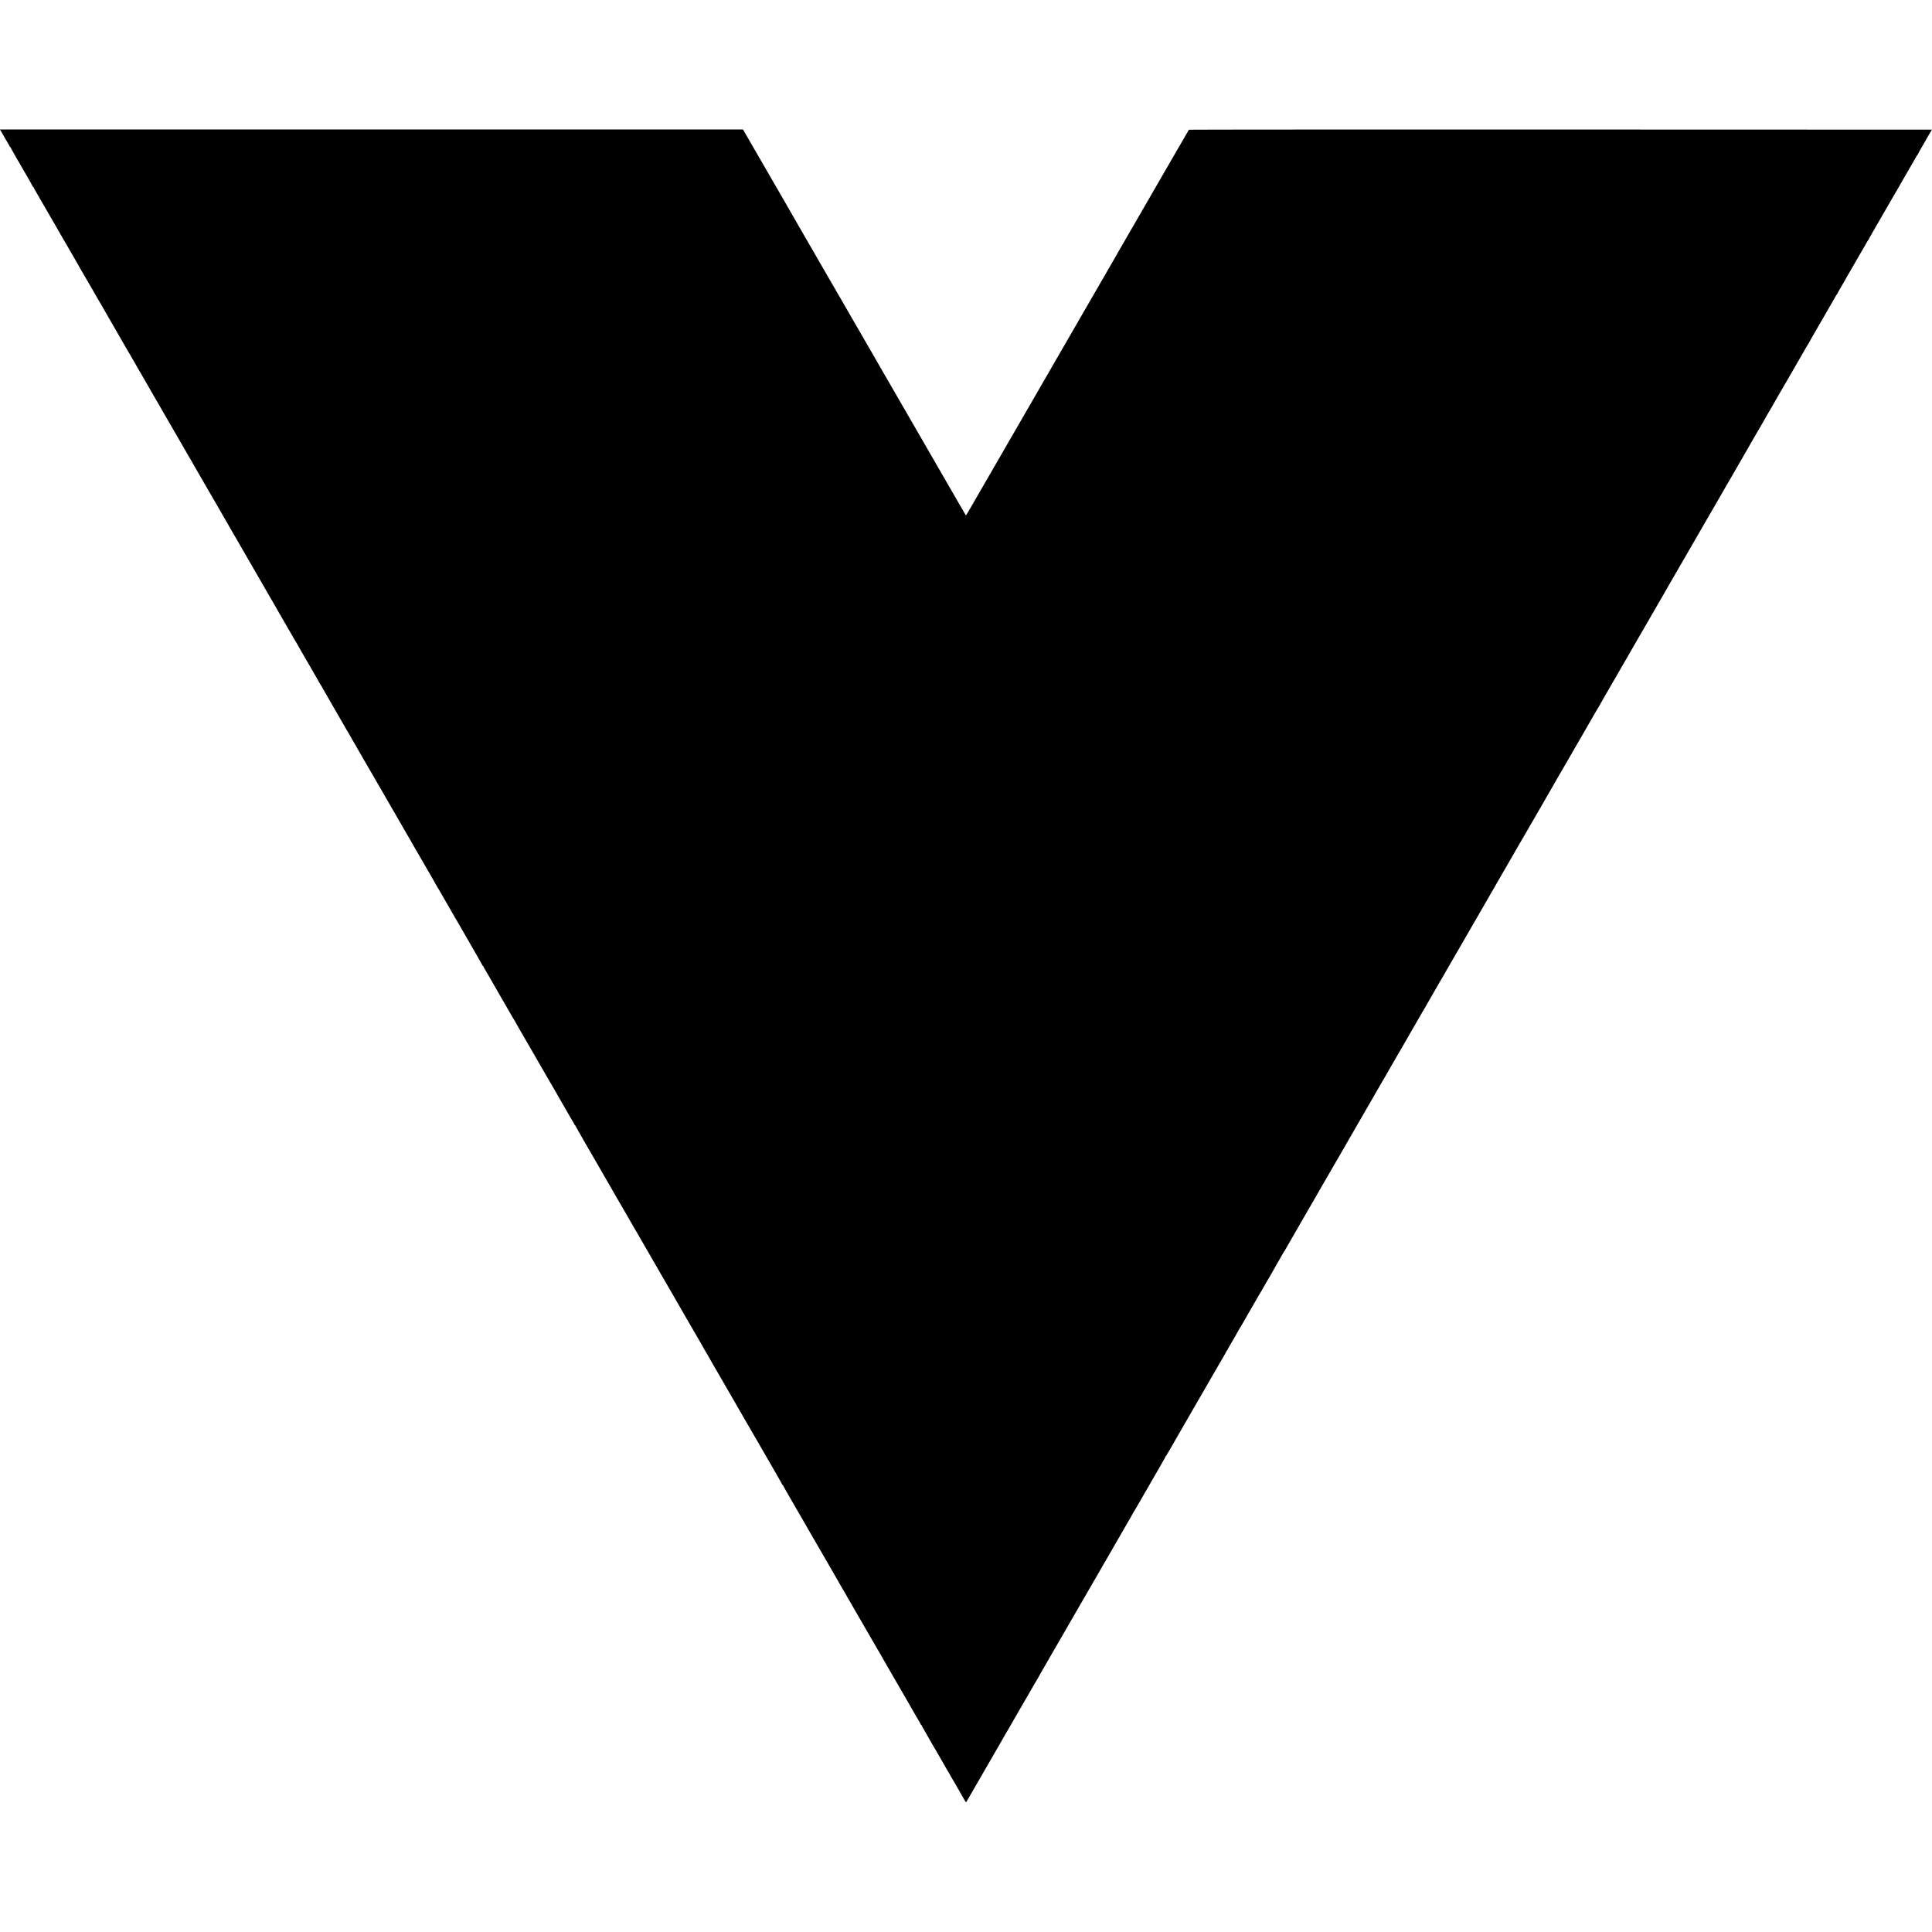
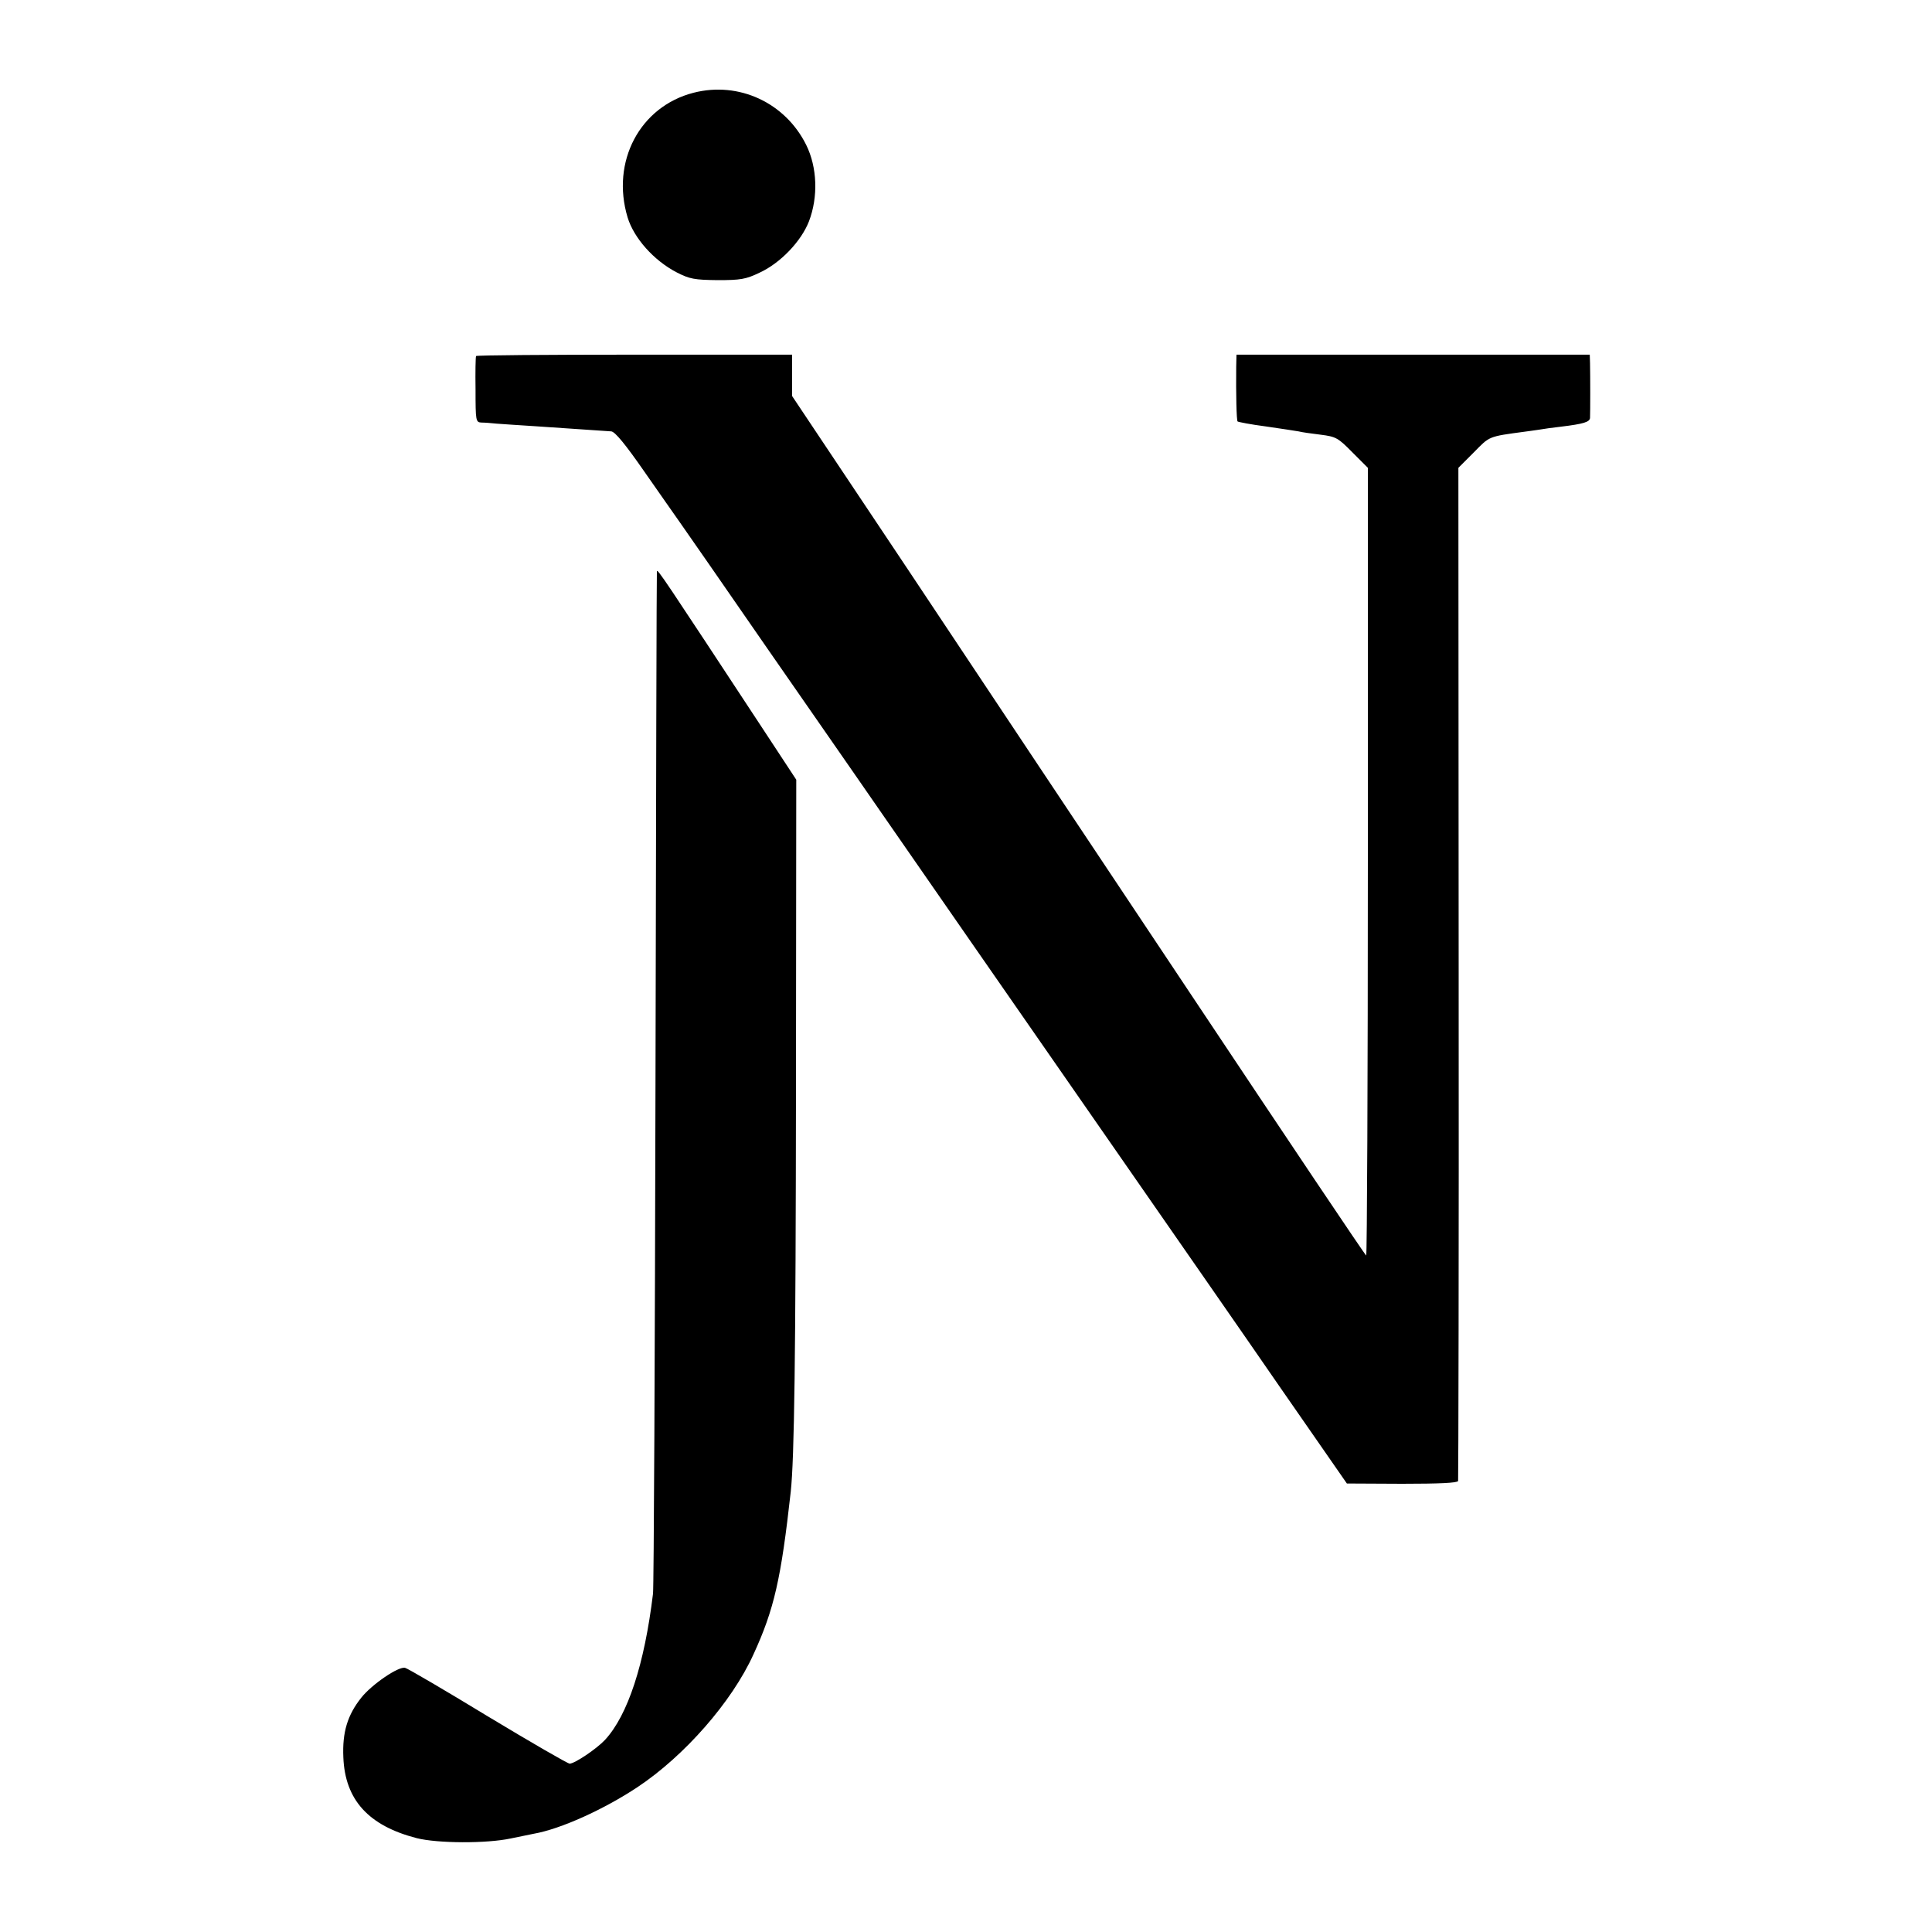
- <svg xmlns="http://www.w3.org/2000/svg" version="1.0" width="16pt" height="16pt" viewBox="0 0 16 16" preserveAspectRatio="xMidYMid meet">
-   <g transform="translate(0,16) scale(0.00032,-0.00032)" fill="#000000" stroke="none">
-     <path d="M18 46618 c45 -75 122 -207 122 -211 0 -2 25 -45 55 -95 30 -50 55 -96 55 -102 0 -5 5 -10 10 -10 6 0 10 -4 10 -9 0 -5 73 -135 161 -288 89 -153 173 -298 187 -323 14 -25 32 -57 41 -72 88 -149 187 -324 189 -335 2 -7 8 -13 13 -13 5 0 9 -4 9 -10 0 -5 46 -89 103 -187 175 -302 490 -846 507 -876 8 -16 20 -36 25 -45 28 -46 290 -498 339 -585 13 -23 74 -129 136 -236 61 -107 123 -215 137 -240 14 -25 29 -50 33 -56 5 -5 23 -37 40 -70 18 -33 38 -67 44 -75 11 -16 21 -33 63 -109 14 -25 29 -50 33 -56 4 -5 21 -35 38 -65 55 -100 261 -455 269 -465 4 -5 14 -21 20 -35 15 -29 41 -75 103 -180 24 -41 52 -88 60 -105 9 -16 57 -100 107 -185 112 -193 362 -626 380 -660 8 -14 23 -38 33 -55 11 -16 23 -37 27 -45 4 -8 26 -46 48 -85 23 -38 53 -90 67 -115 46 -81 64 -113 178 -310 62 -107 121 -210 132 -227 37 -67 56 -99 85 -148 16 -27 32 -57 36 -65 4 -8 15 -27 25 -42 9 -15 53 -89 96 -165 44 -76 177 -307 296 -513 120 -206 268 -463 330 -570 131 -227 117 -203 200 -348 36 -62 73 -125 82 -140 10 -15 21 -34 25 -42 4 -8 20 -37 36 -65 17 -27 38 -65 48 -82 49 -85 64 -111 87 -153 13 -25 28 -49 32 -55 4 -5 78 -134 165 -285 87 -151 166 -288 176 -305 10 -16 26 -43 35 -59 9 -17 125 -217 257 -445 132 -229 253 -441 270 -471 17 -30 45 -79 64 -108 18 -29 33 -54 33 -57 0 -2 20 -37 44 -77 24 -40 123 -212 221 -383 97 -170 190 -330 205 -355 16 -25 39 -65 53 -90 13 -25 81 -144 152 -265 70 -121 137 -238 150 -260 12 -22 37 -65 55 -95 18 -30 43 -73 55 -95 12 -22 48 -85 80 -140 77 -132 163 -280 190 -330 13 -22 71 -123 130 -225 59 -102 116 -199 126 -217 10 -17 29 -50 43 -72 15 -22 26 -43 26 -45 0 -2 27 -50 60 -106 33 -56 60 -103 60 -105 0 -2 55 -98 90 -155 8 -14 182 -316 239 -414 13 -22 45 -79 72 -124 27 -46 49 -86 49 -89 0 -2 14 -24 30 -48 16 -24 30 -46 30 -49 0 -5 74 -135 100 -176 5 -8 24 -42 43 -75 50 -88 58 -101 262 -455 104 -179 199 -345 213 -370 14 -25 28 -49 32 -55 4 -5 17 -26 28 -45 10 -19 62 -109 114 -200 114 -197 133 -230 170 -295 16 -27 33 -57 38 -65 17 -28 96 -165 103 -180 4 -8 16 -28 26 -45 10 -16 77 -131 148 -255 72 -124 181 -313 243 -420 62 -107 121 -209 131 -227 35 -62 323 -560 392 -678 38 -66 83 -145 100 -175 16 -30 33 -59 37 -65 4 -5 17 -27 29 -47 34 -61 56 -100 90 -156 17 -29 31 -55 31 -57 0 -2 17 -32 39 -67 21 -35 134 -229 251 -433 117 -203 235 -407 261 -451 27 -45 49 -85 49 -88 0 -4 8 -19 19 -34 15 -21 200 -341 309 -533 10 -19 33 -58 51 -87 17 -29 31 -54 31 -56 0 -2 25 -44 55 -94 30 -50 55 -95 55 -98 0 -4 6 -15 14 -23 7 -9 27 -41 43 -71 17 -30 170 -297 342 -594 171 -296 311 -542 311 -547 0 -5 5 -9 10 -9 6 0 10 -4 10 -10 0 -5 22 -47 49 -92 27 -46 58 -99 68 -118 24 -43 81 -140 93 -160 5 -8 66 -114 135 -235 69 -121 130 -227 135 -235 12 -21 259 -447 283 -490 10 -19 28 -47 38 -62 11 -14 19 -29 19 -32 0 -3 37 -69 83 -148 99 -170 305 -526 337 -583 13 -22 31 -53 41 -70 11 -16 22 -37 26 -45 7 -14 82 -146 103 -180 14 -24 181 -311 205 -355 13 -22 46 -80 75 -130 29 -49 64 -110 78 -135 14 -25 51 -88 82 -140 31 -52 59 -102 63 -110 4 -8 18 -33 31 -55 205 -353 284 -489 309 -535 17 -30 45 -78 62 -106 18 -28 36 -60 39 -72 4 -12 12 -22 17 -22 5 0 9 -4 9 -10 0 -5 109 -197 241 -427 133 -230 250 -431 259 -448 51 -90 222 -385 280 -485 37 -63 78 -135 92 -160 14 -25 67 -117 118 -205 51 -88 101 -175 111 -193 34 -58 55 -95 149 -257 51 -88 101 -173 110 -190 9 -16 76 -131 147 -255 72 -124 140 -241 151 -260 61 -108 281 -489 355 -615 38 -66 77 -133 87 -150 35 -63 91 -161 100 -175 14 -23 99 -169 128 -220 54 -97 135 -235 142 -245 4 -5 20 -32 35 -60 26 -48 238 -416 276 -480 10 -16 26 -46 37 -65 30 -53 382 -661 403 -695 10 -16 22 -37 26 -45 4 -8 26 -48 50 -88 24 -41 43 -75 43 -77 0 -2 22 -40 50 -85 27 -45 50 -84 50 -86 0 -3 38 -69 83 -147 84 -142 302 -520 340 -587 10 -19 34 -60 52 -90 18 -30 44 -75 57 -100 14 -25 45 -79 70 -120 25 -41 56 -96 70 -121 14 -25 77 -133 138 -240 62 -107 122 -210 132 -229 25 -43 310 -535 337 -581 11 -19 26 -45 34 -59 17 -32 238 -414 266 -460 11 -19 24 -41 28 -49 3 -7 75 -133 160 -278 84 -146 153 -269 153 -274 0 -5 5 -9 10 -9 6 0 10 -4 10 -10 0 -5 82 -150 181 -322 182 -314 201 -346 240 -415 12 -21 80 -139 152 -263 71 -124 141 -245 155 -270 14 -25 28 -49 32 -55 6 -8 145 -248 220 -380 37 -66 209 -362 229 -395 11 -19 24 -42 28 -49 4 -8 67 -118 140 -243 73 -125 133 -230 133 -233 0 -2 15 -28 33 -57 19 -29 47 -78 64 -108 17 -30 53 -93 79 -139 53 -90 82 -141 157 -272 82 -142 115 -199 381 -659 142 -245 268 -463 281 -485 12 -22 71 -125 132 -230 60 -104 172 -298 248 -430 76 -132 146 -253 156 -270 11 -16 22 -36 26 -44 3 -8 30 -54 60 -103 29 -49 53 -91 53 -93 0 -3 18 -34 40 -70 22 -36 40 -67 40 -69 0 -2 37 -66 81 -142 45 -77 98 -168 119 -204 20 -36 47 -81 58 -100 12 -19 27 -47 33 -62 6 -16 15 -28 20 -28 5 0 9 -4 9 -9 0 -6 63 -118 140 -251 77 -133 140 -243 140 -245 0 -2 18 -33 41 -70 22 -37 49 -83 60 -101 10 -19 29 -51 40 -71 25 -45 109 -189 126 -218 7 -11 17 -29 22 -40 6 -11 22 -38 35 -60 14 -22 37 -62 52 -90 14 -27 35 -62 45 -77 11 -14 19 -29 19 -32 0 -3 18 -35 40 -71 22 -36 40 -67 40 -69 0 -2 19 -35 42 -72 23 -38 55 -94 72 -124 26 -47 139 -244 171 -298 6 -9 21 -36 34 -60 28 -48 37 -51 51 -19 6 12 19 36 29 52 10 17 27 46 38 65 11 19 104 181 208 360 103 179 199 345 213 370 14 25 42 74 64 109 21 34 38 65 38 67 0 2 18 33 40 69 22 36 40 67 40 69 0 3 177 310 199 346 16 26 136 234 140 244 2 5 25 44 52 88 27 44 49 81 49 84 0 2 18 34 40 70 22 36 40 67 40 69 0 2 20 36 43 77 35 58 169 289 297 513 9 17 50 86 90 155 40 69 86 150 103 180 16 30 35 62 41 70 6 8 16 24 22 35 35 64 72 129 167 293 59 100 116 199 127 220 11 20 30 53 41 72 43 72 1070 1850 1121 1940 14 25 65 113 113 195 48 83 96 166 107 185 10 19 28 50 38 68 11 18 73 124 137 235 64 111 175 303 246 427 71 124 173 299 225 390 52 91 116 202 143 248 27 45 49 85 49 89 0 4 6 14 14 22 7 9 28 43 46 76 26 47 251 436 378 655 11 19 29 51 40 70 11 19 101 176 201 348 99 172 181 317 181 323 0 5 5 9 10 9 6 0 10 5 10 11 0 6 8 23 18 37 11 15 32 52 49 82 16 30 130 228 253 440 122 212 234 405 248 430 13 25 39 70 57 100 39 65 69 117 130 225 25 44 50 87 55 95 12 19 78 134 220 380 61 107 129 224 150 260 161 277 222 382 246 425 15 28 47 83 71 123 24 41 43 78 43 83 0 5 4 9 8 9 4 0 13 12 19 28 7 15 23 45 36 67 66 110 277 478 277 483 0 3 6 13 14 21 7 9 27 41 43 71 17 30 45 80 63 110 34 57 375 649 394 685 6 11 16 27 22 35 6 8 26 42 44 75 18 33 41 74 51 90 10 17 24 41 32 55 54 97 72 128 88 152 11 14 19 28 19 30 0 3 79 141 175 308 96 167 175 305 175 308 0 3 6 13 14 21 7 9 26 39 41 66 33 60 276 483 338 587 24 40 46 80 50 88 4 8 13 24 20 35 14 23 95 163 125 215 11 19 52 91 92 160 40 69 80 139 90 155 9 17 103 179 207 360 105 182 200 346 211 365 103 181 463 802 489 845 7 11 15 27 19 35 4 8 29 51 55 95 64 110 828 1433 848 1470 9 17 24 41 33 55 9 14 29 48 45 77 15 28 52 93 82 145 30 51 62 107 71 123 17 30 231 398 400 690 51 88 103 179 115 202 12 23 26 48 32 55 6 7 24 38 40 68 17 30 61 107 98 170 37 63 84 144 103 180 19 36 41 72 48 81 8 8 14 18 14 21 0 4 27 51 59 106 32 55 72 124 89 154 16 29 71 125 122 213 51 88 104 180 118 205 13 25 28 50 32 55 4 6 17 26 28 45 11 19 45 80 77 135 31 55 66 116 77 135 11 19 88 152 171 295 401 694 620 1072 650 1125 11 19 87 152 170 295 83 143 158 273 166 288 9 16 21 36 26 45 6 9 31 52 55 96 25 43 54 94 66 115 11 20 95 164 186 321 91 157 173 299 182 315 9 17 26 46 37 65 12 19 66 114 121 210 56 96 108 186 117 200 8 14 24 40 34 59 24 45 383 664 412 713 5 9 17 29 26 45 15 28 120 210 241 419 36 61 68 117 72 125 4 8 12 23 19 34 35 57 245 420 262 453 11 20 35 61 53 90 17 29 32 54 32 56 0 3 28 51 62 108 33 57 70 119 80 138 10 19 23 42 28 50 5 8 32 53 59 100 27 47 149 258 271 470 122 212 234 405 248 430 30 53 62 108 80 135 6 11 15 27 19 35 4 8 85 150 181 315 96 165 187 323 202 350 31 56 116 202 130 225 5 8 25 42 43 75 19 33 92 159 162 280 149 257 157 271 202 350 19 33 38 67 43 75 9 14 228 392 275 475 12 22 55 96 95 165 40 69 80 139 90 155 24 42 202 350 221 383 9 15 27 47 41 72 14 25 75 131 136 236 61 106 121 210 134 232 99 172 271 470 279 482 5 8 23 40 40 70 18 30 81 141 142 245 60 105 121 210 135 235 14 25 71 124 127 220 56 96 143 247 194 335 51 88 96 167 102 175 14 24 180 311 204 355 23 43 340 590 356 615 5 8 50 87 101 175 171 301 517 898 582 1008 25 43 46 81 46 83 0 2 12 23 27 47 14 23 40 67 56 97 16 30 35 62 42 70 7 8 15 22 18 30 4 8 20 38 37 65 16 28 33 57 37 65 6 12 111 196 143 250 5 8 55 95 112 193 57 98 113 195 126 215 12 20 27 46 32 57 6 11 14 27 20 35 5 8 76 130 156 270 80 140 165 287 187 325 23 39 52 90 66 115 13 25 30 52 37 61 8 8 14 18 14 21 0 4 41 77 92 165 50 87 175 302 276 478 101 176 208 360 236 408 28 49 67 117 86 152 19 35 41 70 48 77 6 6 12 15 12 19 0 7 124 224 167 291 12 21 23 40 23 42 0 2 21 40 46 83 26 43 55 92 64 109 54 95 327 568 354 614 19 30 45 75 59 100 71 128 82 145 89 148 4 2 8 8 8 13 0 5 42 82 94 172 311 538 496 858 518 897 14 25 40 70 58 100 18 30 42 71 53 90 10 19 79 139 152 265 73 127 142 246 153 265 10 19 43 76 72 125 29 50 63 108 75 130 65 116 80 140 87 143 4 2 8 8 8 12 0 8 114 212 140 250 6 8 14 24 20 35 5 11 54 97 108 190 l100 170 -9611 3 c-5286 1 -9614 -1 -9618 -5 -5 -6 -419 -719 -619 -1068 -89 -155 -267 -463 -323 -560 -38 -66 -81 -140 -95 -165 -31 -56 -263 -457 -526 -910 -110 -190 -224 -388 -254 -440 -29 -52 -61 -109 -71 -125 -23 -39 -243 -420 -268 -465 -11 -19 -204 -352 -428 -740 -224 -388 -477 -826 -563 -975 -85 -148 -185 -322 -222 -385 -37 -63 -120 -207 -185 -320 -65 -113 -177 -306 -248 -430 -72 -124 -172 -297 -222 -385 -51 -88 -142 -245 -202 -350 -131 -226 -247 -427 -408 -705 -65 -113 -249 -432 -410 -710 -160 -278 -388 -673 -506 -877 -118 -205 -216 -373 -219 -373 -3 0 -52 82 -109 183 -58 100 -144 250 -192 332 -95 164 -402 696 -647 1120 -85 149 -228 396 -317 550 -212 365 -982 1700 -1008 1745 -10 19 -43 76 -72 125 -29 50 -64 110 -77 135 -14 25 -63 110 -110 190 -47 80 -96 165 -110 190 -14 25 -99 171 -188 325 -89 154 -174 300 -188 325 -13 25 -64 113 -112 195 -48 83 -140 242 -205 355 -65 113 -183 317 -263 454 -79 137 -152 264 -163 282 -50 89 -335 583 -354 614 -12 19 -34 58 -50 85 -15 28 -129 226 -253 440 -124 215 -235 408 -247 430 -12 22 -69 121 -127 220 -58 99 -226 389 -373 645 -148 256 -324 561 -392 678 -67 117 -134 232 -147 255 -13 23 -33 59 -46 80 l-22 37 -9615 0 -9615 0 20 -32z" />
+ <svg xmlns="http://www.w3.org/2000/svg" version="1.0" width="700pt" height="700pt" viewBox="0 0 700 700" preserveAspectRatio="xMidYMid meet">
+   <g transform="translate(0,700) scale(0.1,-0.1)" fill="#000000" stroke="none">
+     <path d="M2513 6664 c-195 -50 -300 -250 -239 -452 23 -75 95 -156 178 -199 47 -24 64 -27 148 -28 83 0 102 3 152 27 76 35 151 114 179 186 34 89 30 196 -10 277 -76 153 -244 231 -408 189z" />
+     <path d="M1725 5710 c-2 -3 -3 -58 -2 -122 0 -113 1 -118 21 -119 12 0 37 -2 56 -4 19 -1 80 -6 135 -9 117 -8 251 -17 280 -19 14 -2 51 -47 117 -142 54 -77 113 -162 133 -190 19 -27 163 -234 319 -460 156 -225 299 -430 316 -455 17 -25 61 -88 97 -140 36 -52 183 -264 326 -470 143 -206 398 -573 566 -815 168 -242 415 -597 548 -790 l243 -350 200 -1 c134 0 200 3 203 10 1 6 3 834 2 1841 l-1 1830 56 56 c58 59 51 57 185 75 11 1 34 5 50 7 17 3 53 8 80 11 83 10 105 17 106 32 1 18 1 154 0 197 l-1 32 -640 0 -640 0 -1 -45 c-1 -96 1 -193 5 -197 2 -2 48 -11 102 -18 55 -8 108 -16 119 -18 11 -3 47 -8 80 -12 55 -7 63 -11 115 -64 l56 -56 0 -1427 c0 -786 -3 -1428 -6 -1427 -3 0 -284 419 -625 931 -341 512 -808 1212 -1037 1557 l-418 626 0 75 0 75 -571 0 c-314 0 -572 -2 -574 -5z" />
+     <path d="M2380 4930 c-1 -3 -3 -826 -5 -1830 -2 -1004 -6 -1847 -9 -1874 -31 -256 -91 -440 -174 -530 -31 -33 -110 -86 -128 -86 -7 0 -140 77 -296 171 -156 95 -291 174 -300 176 -23 7 -121 -60 -159 -108 -50 -63 -69 -125 -65 -216 6 -154 91 -248 266 -293 75 -19 253 -20 341 -1 30 6 68 14 83 17 97 17 254 88 376 169 170 113 342 309 420 481 75 163 100 274 135 589 13 121 18 481 19 1475 l1 1105 -115 175 c-369 561 -388 590 -390 580z" />
  </g>
</svg>
